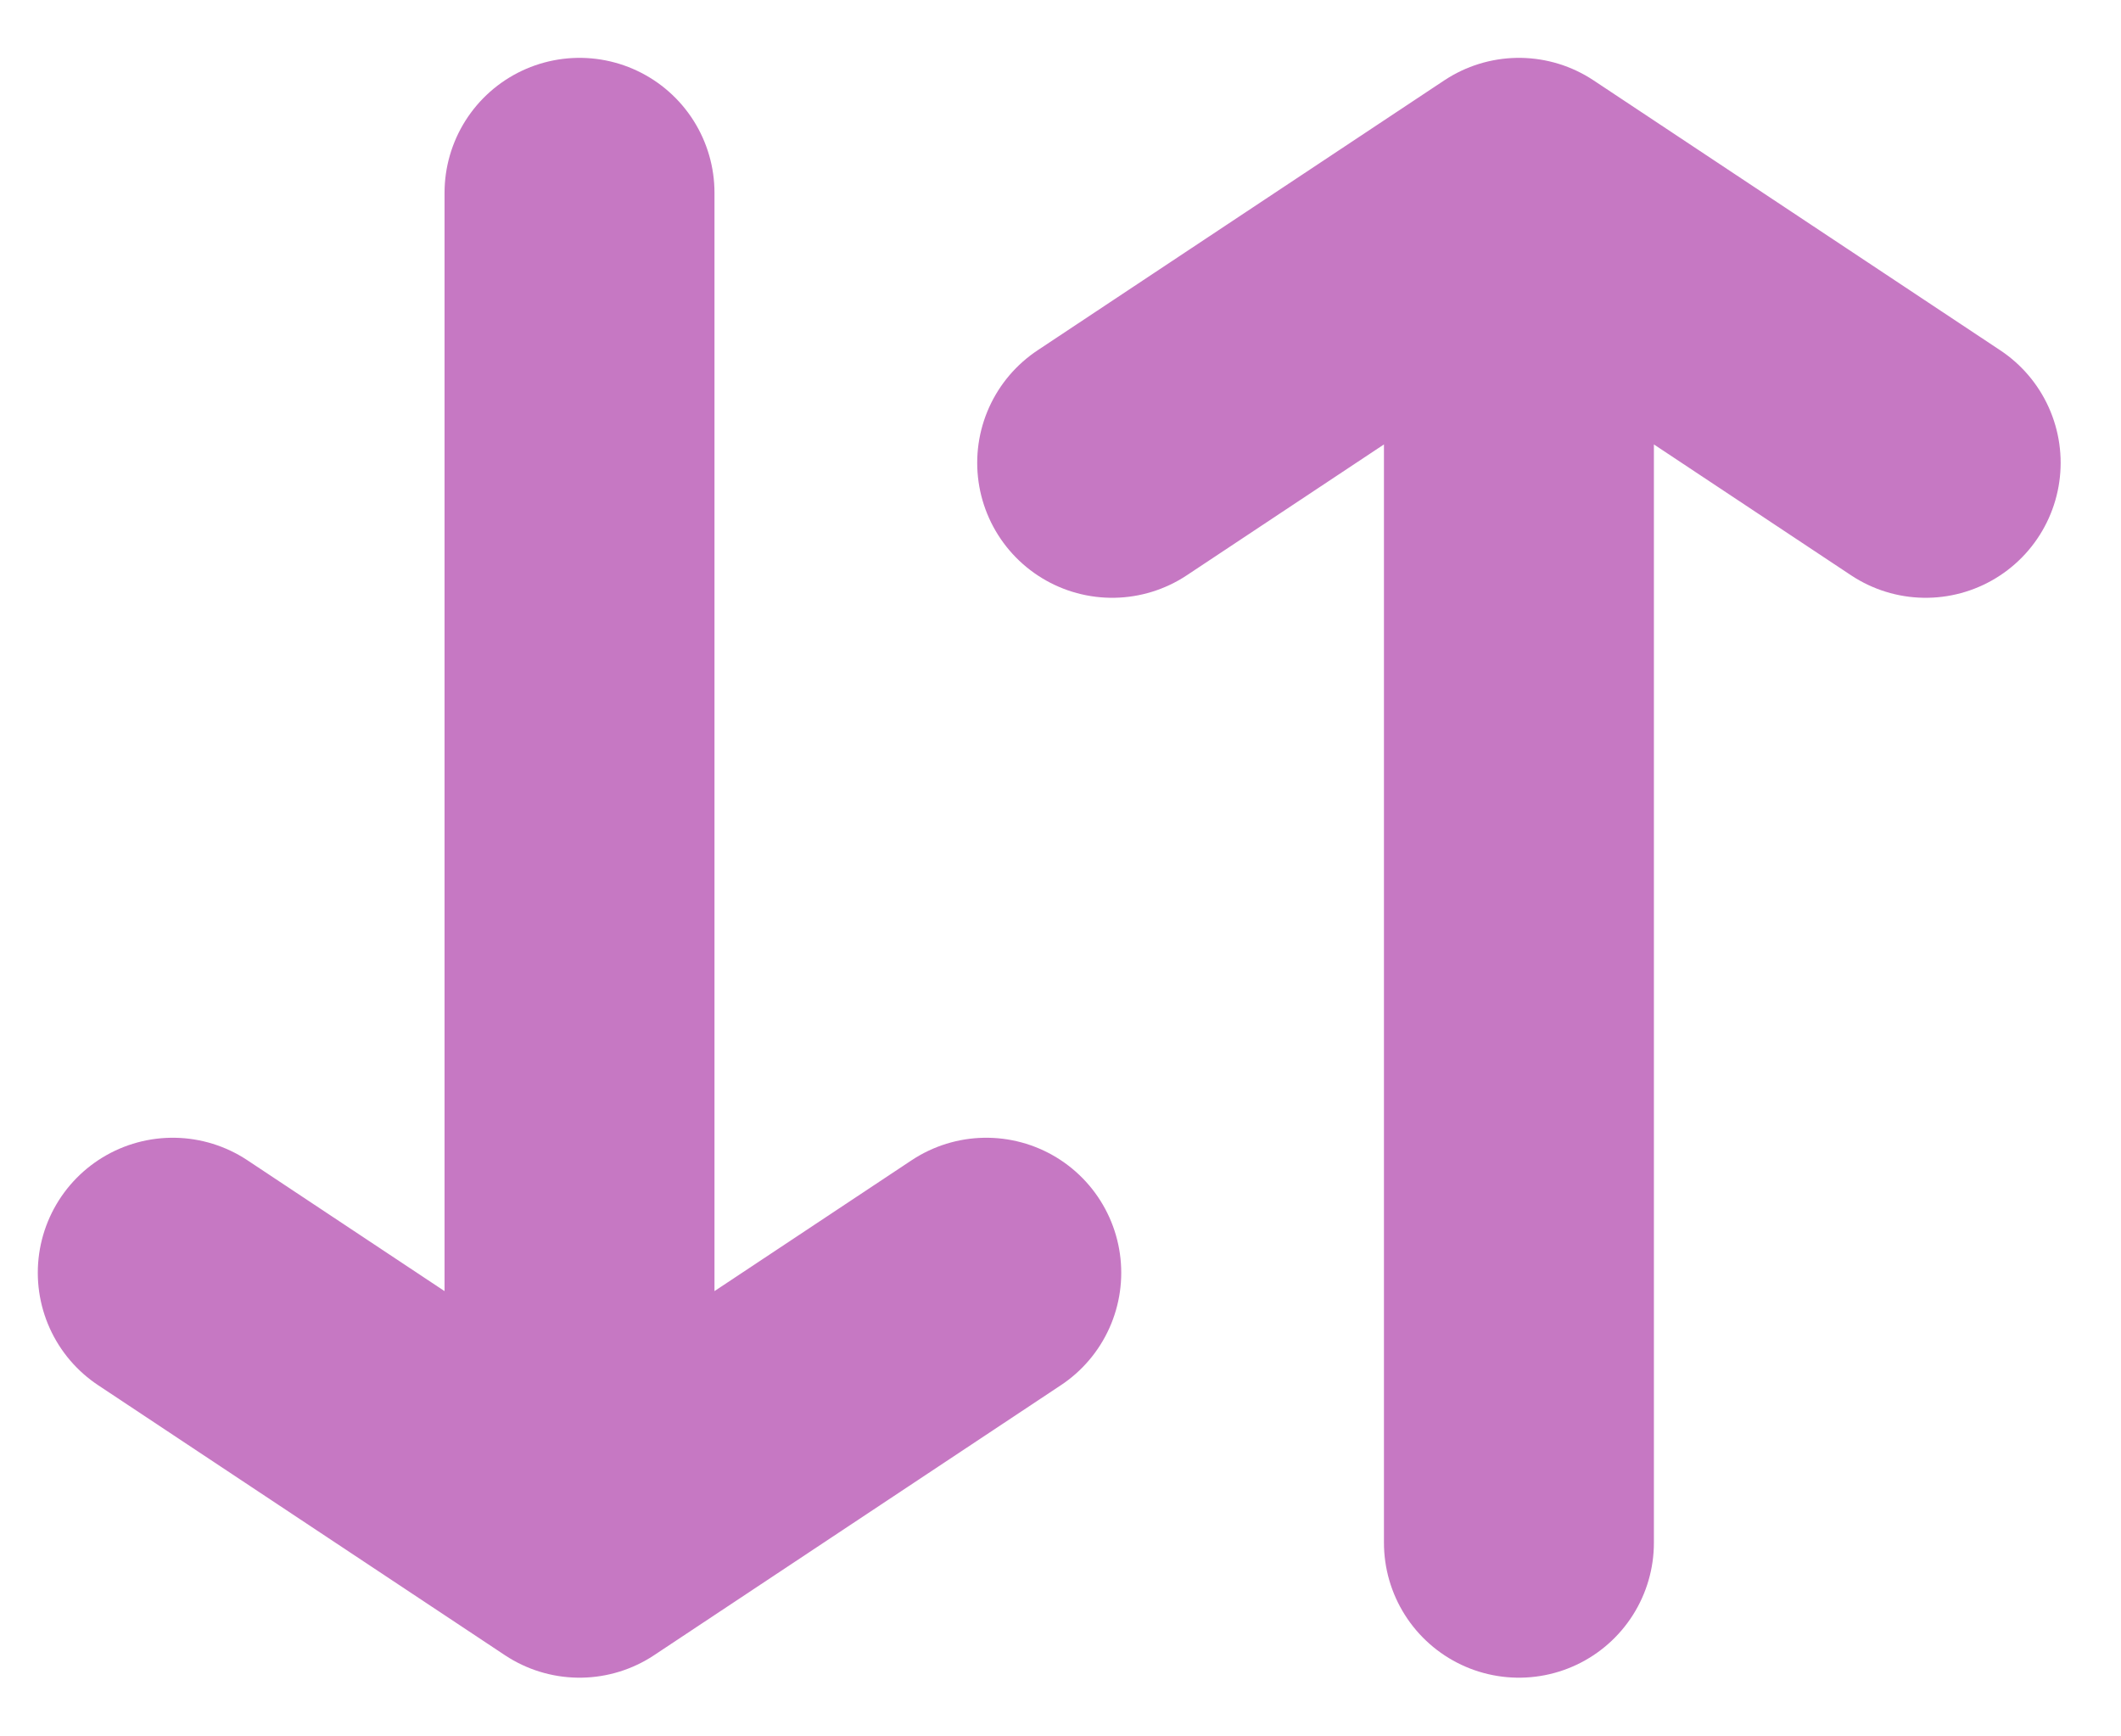
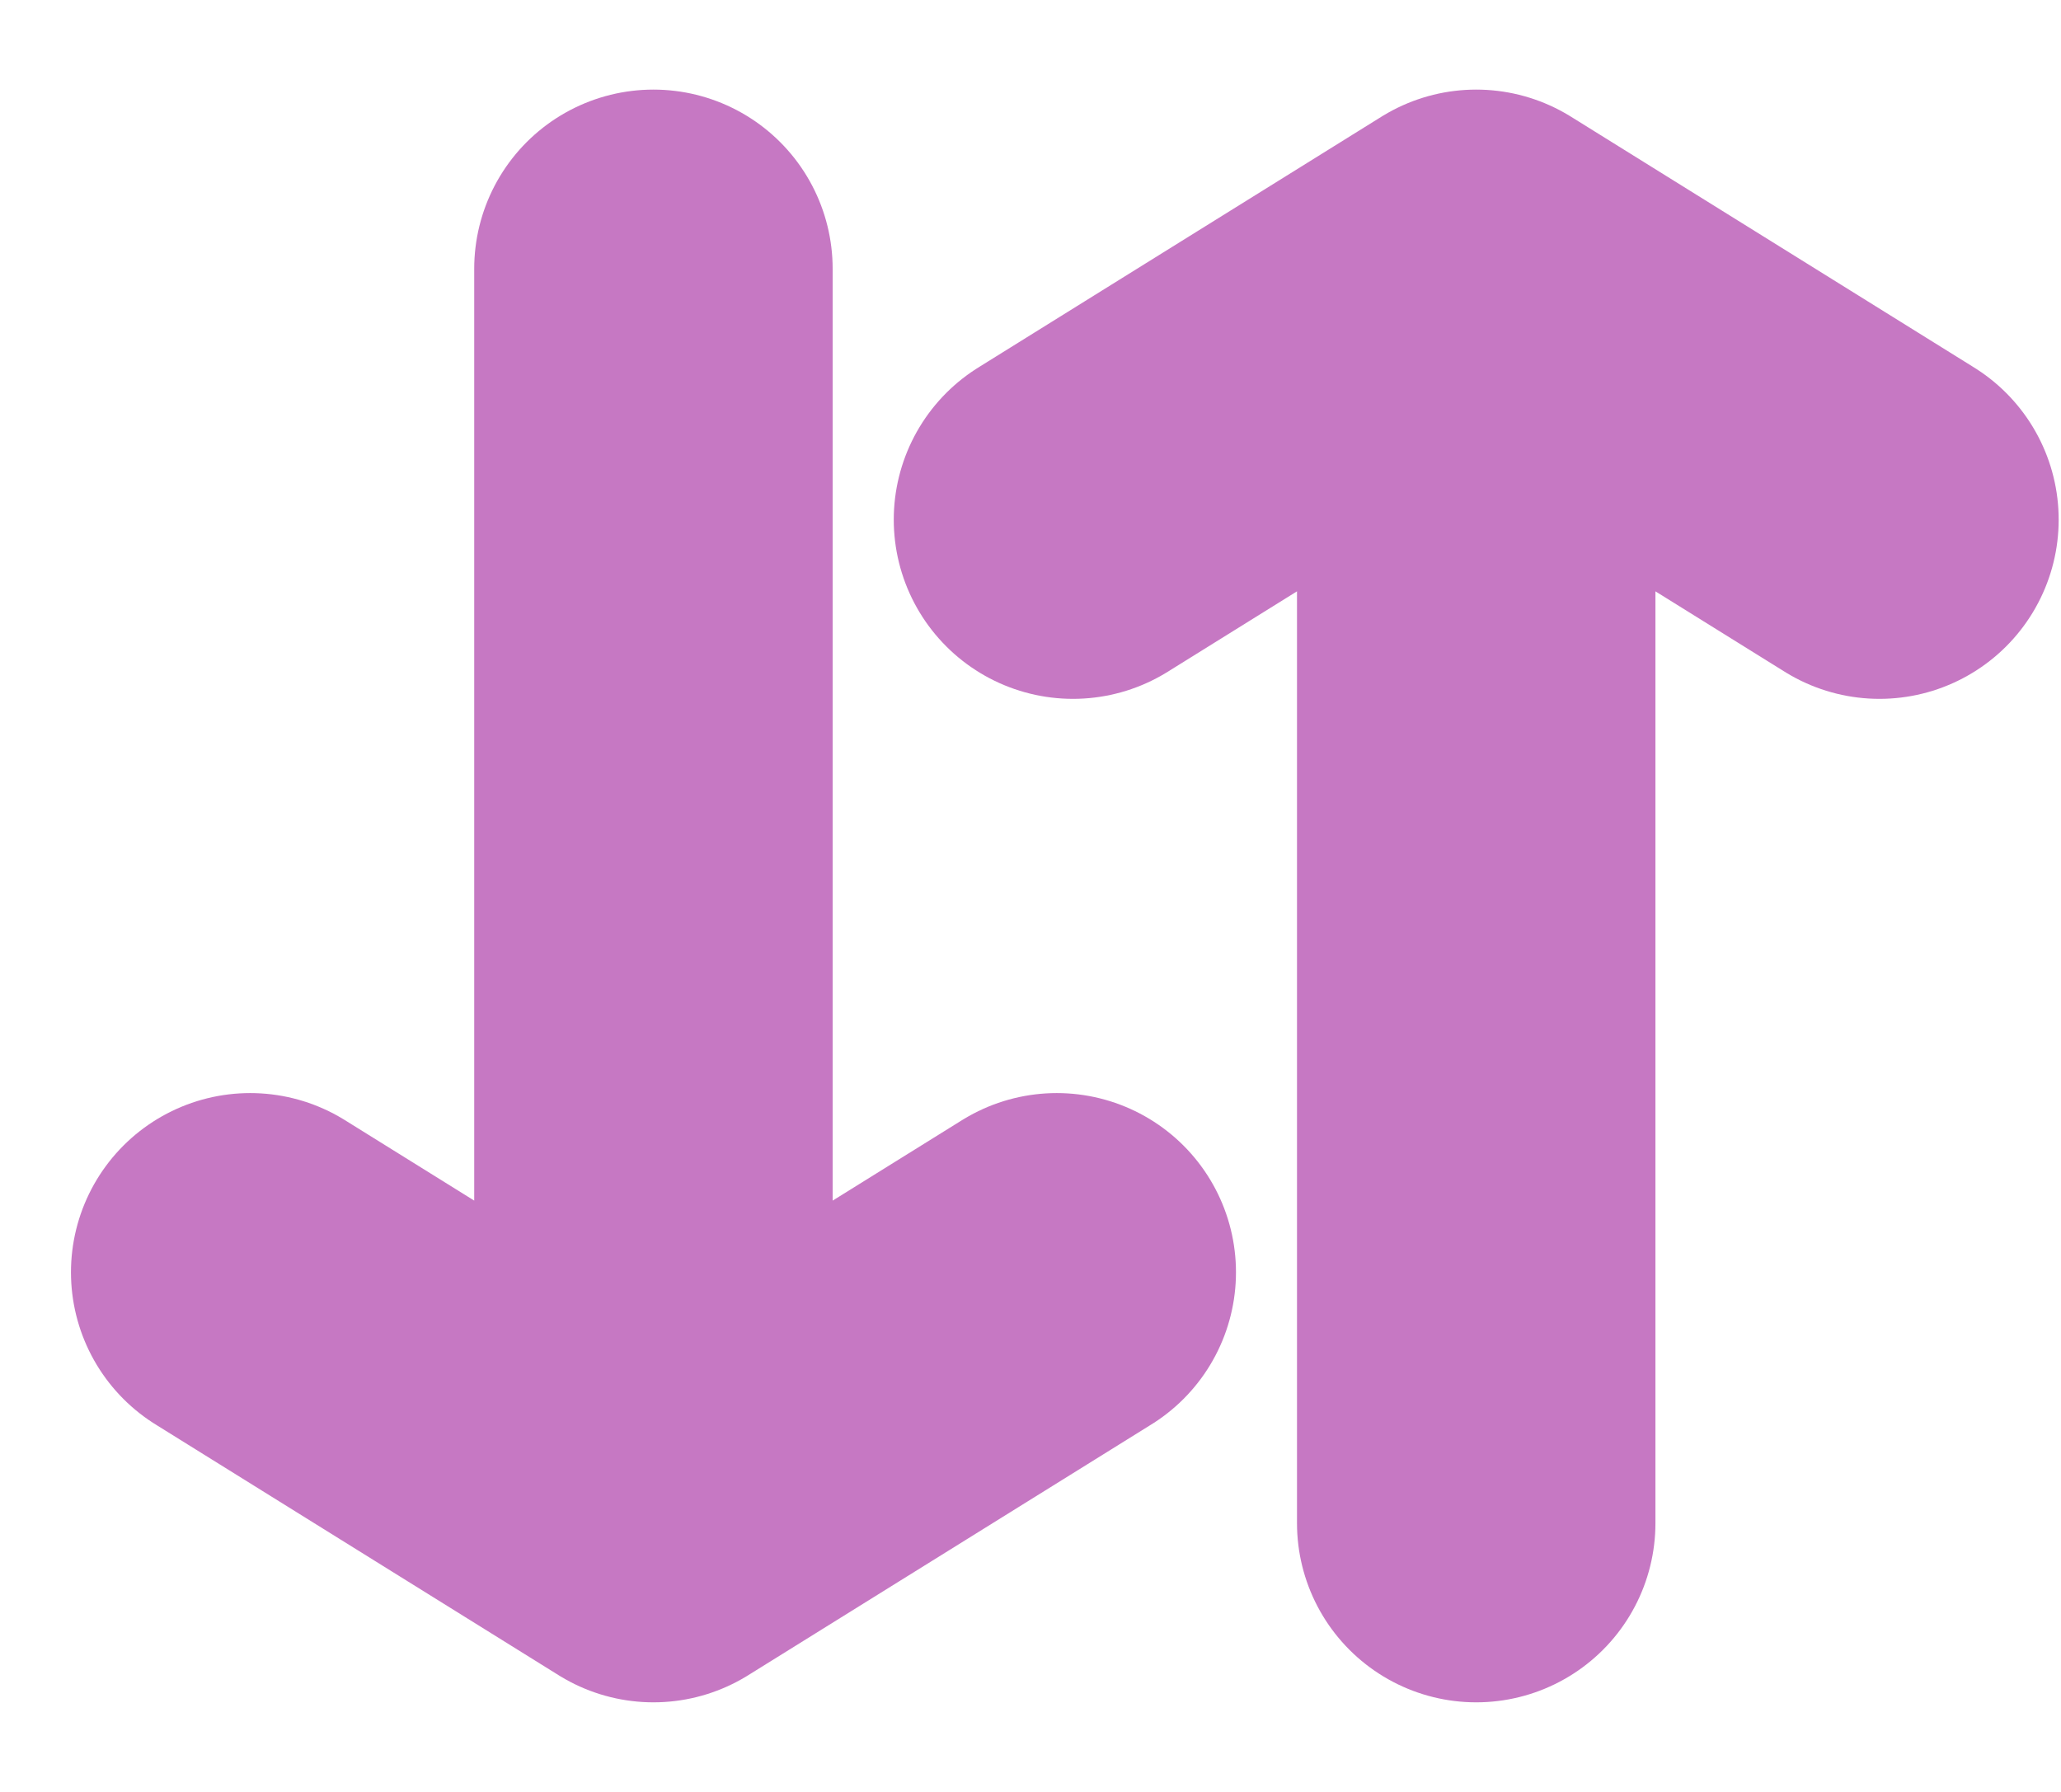
- <svg xmlns="http://www.w3.org/2000/svg" width="22" height="18" viewBox="0 0 22 18" fill="none">
-   <path d="M15.755 16L15.755 2M15.755 2L11.536 4.8M15.755 2L19.974 4.8" stroke="#C678C3" stroke-width="2.8" stroke-linecap="round" />
-   <path d="M6.011 2V16M6.011 16L10.23 13.2M6.011 16L1.792 13.2" stroke="#C678C3" stroke-width="2.8" stroke-linecap="round" />
+ <svg xmlns="http://www.w3.org/2000/svg" width="23" height="20" viewBox="0 0 23 20" fill="none">
+   <path d="M16.474 17V3M16.474 3L11.974 5.8M16.474 3L20.974 5.8" stroke="#C678C3" stroke-width="4" stroke-linecap="round" />
+   <path d="M7.292 3V17M7.292 17L11.793 14.2M7.292 17L2.792 14.2" stroke="#C678C3" stroke-width="4" stroke-linecap="round" />
</svg>
